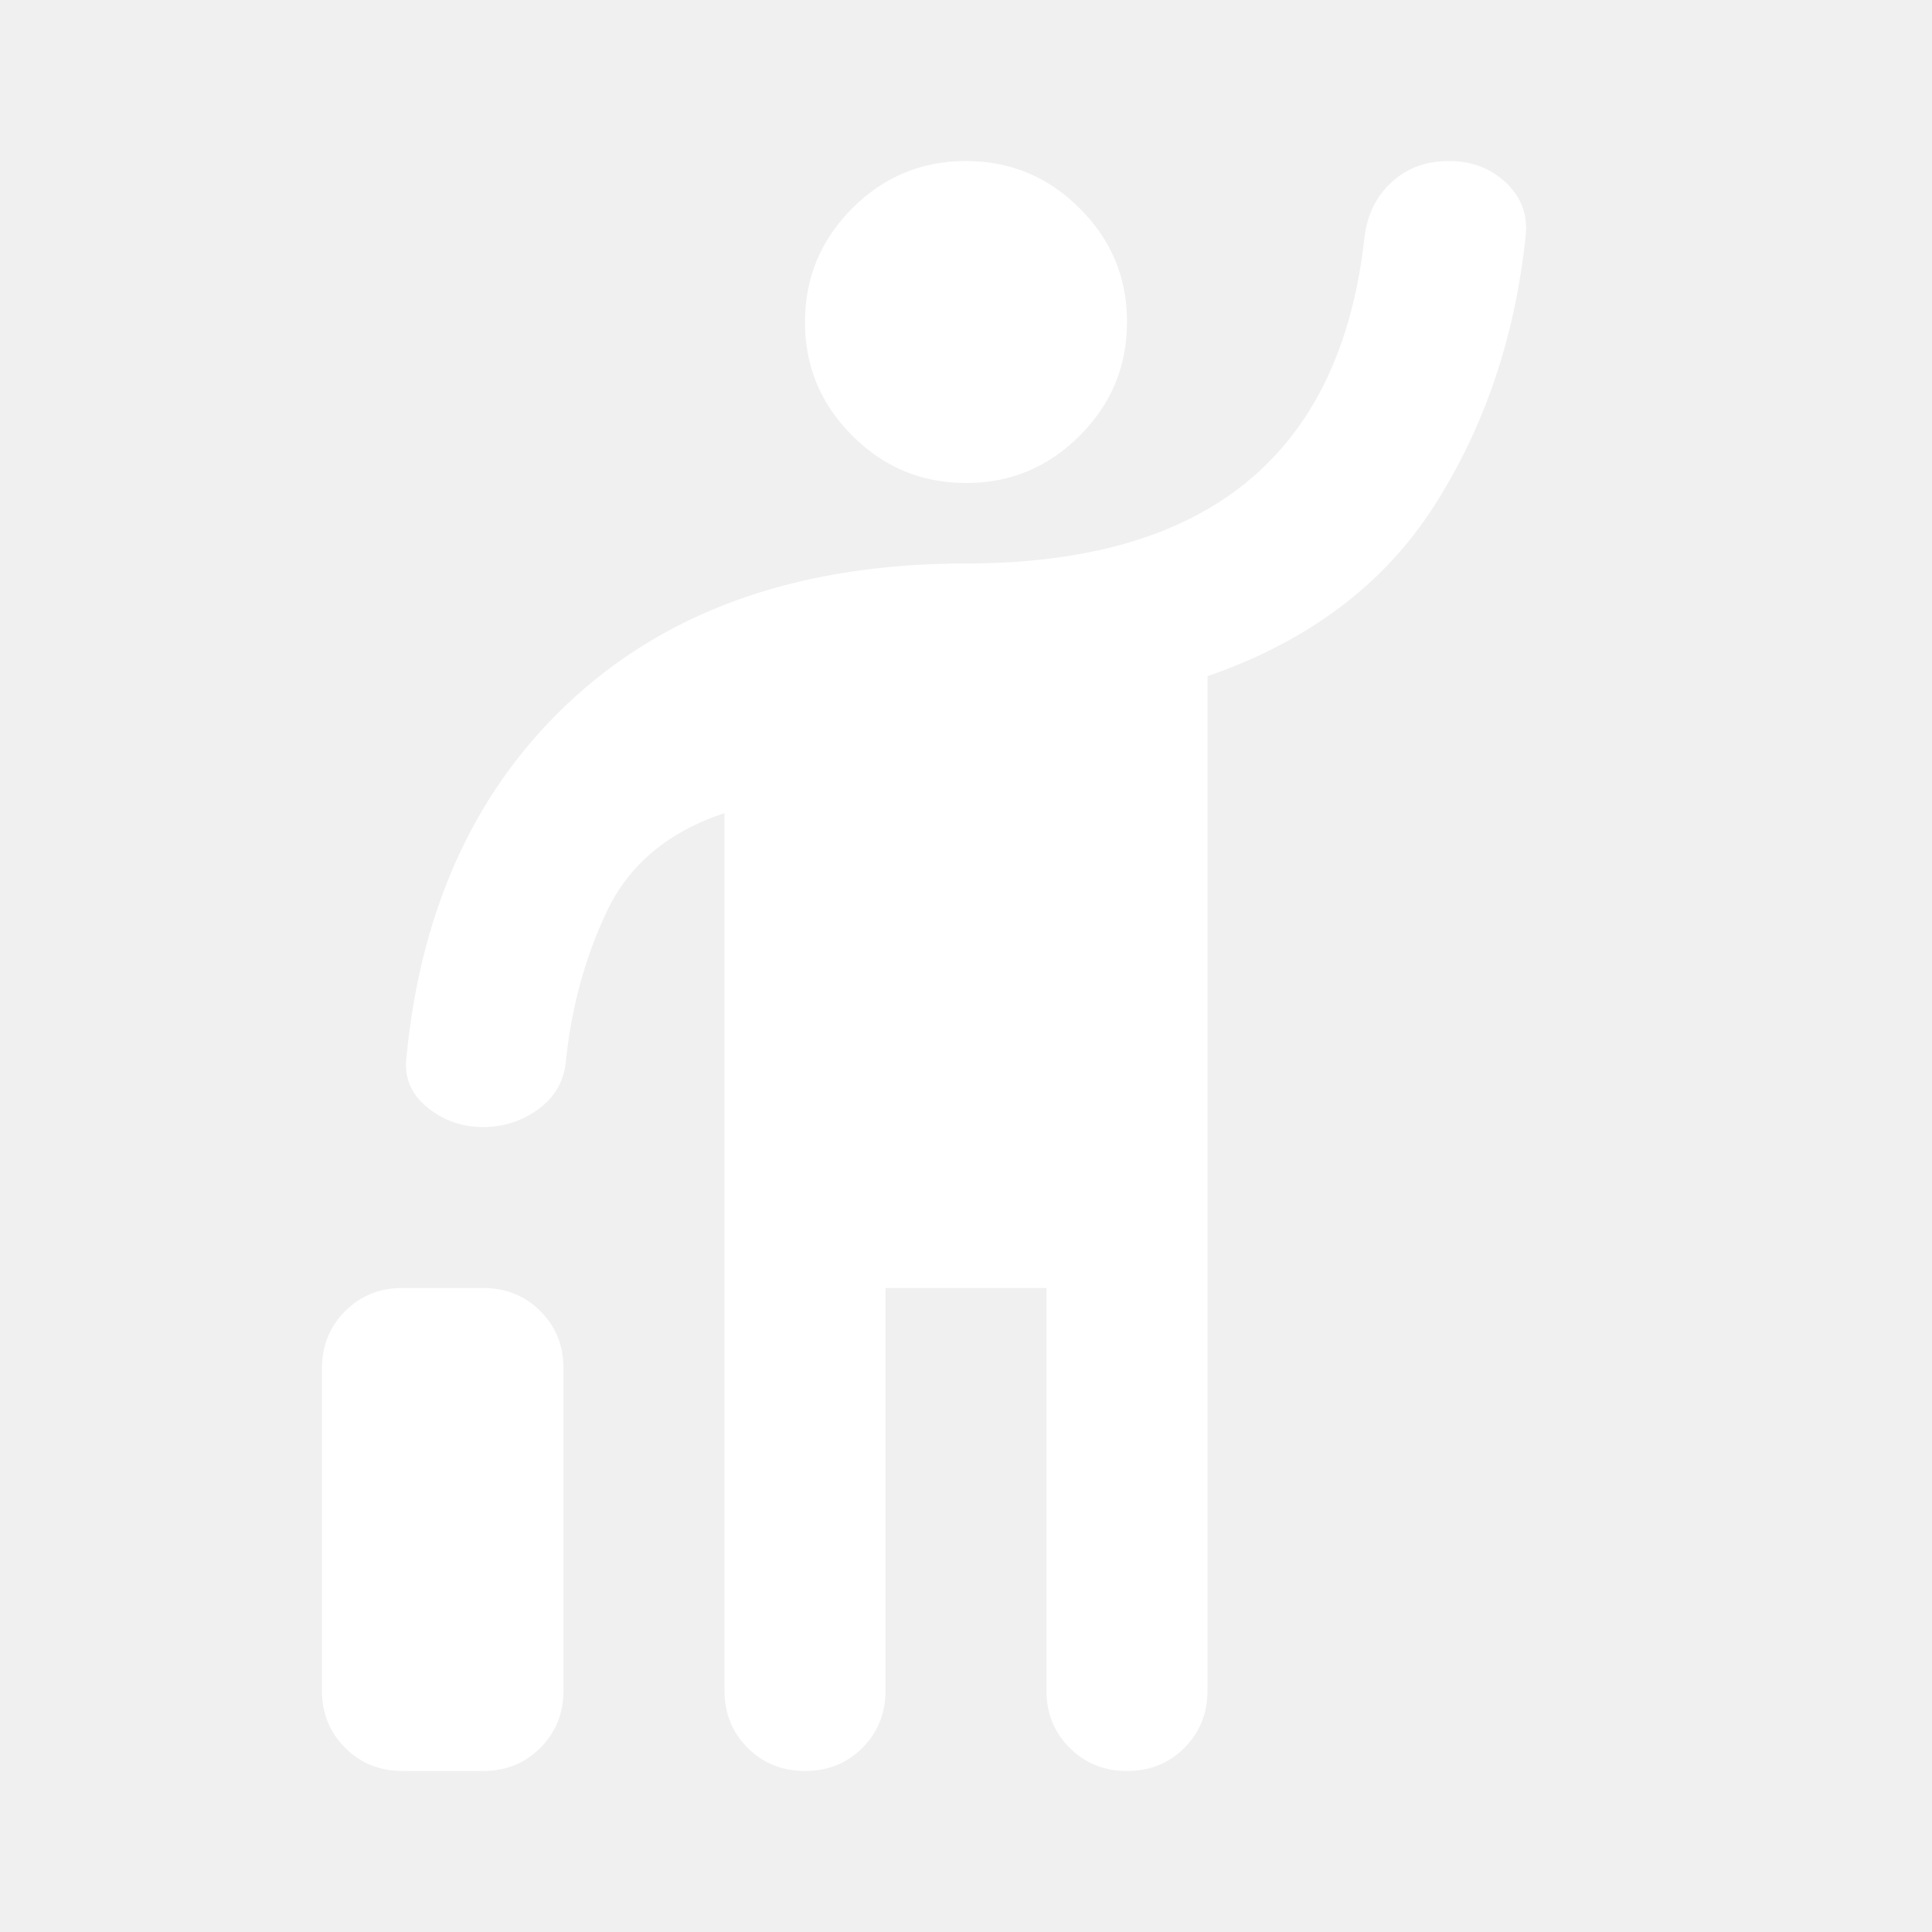
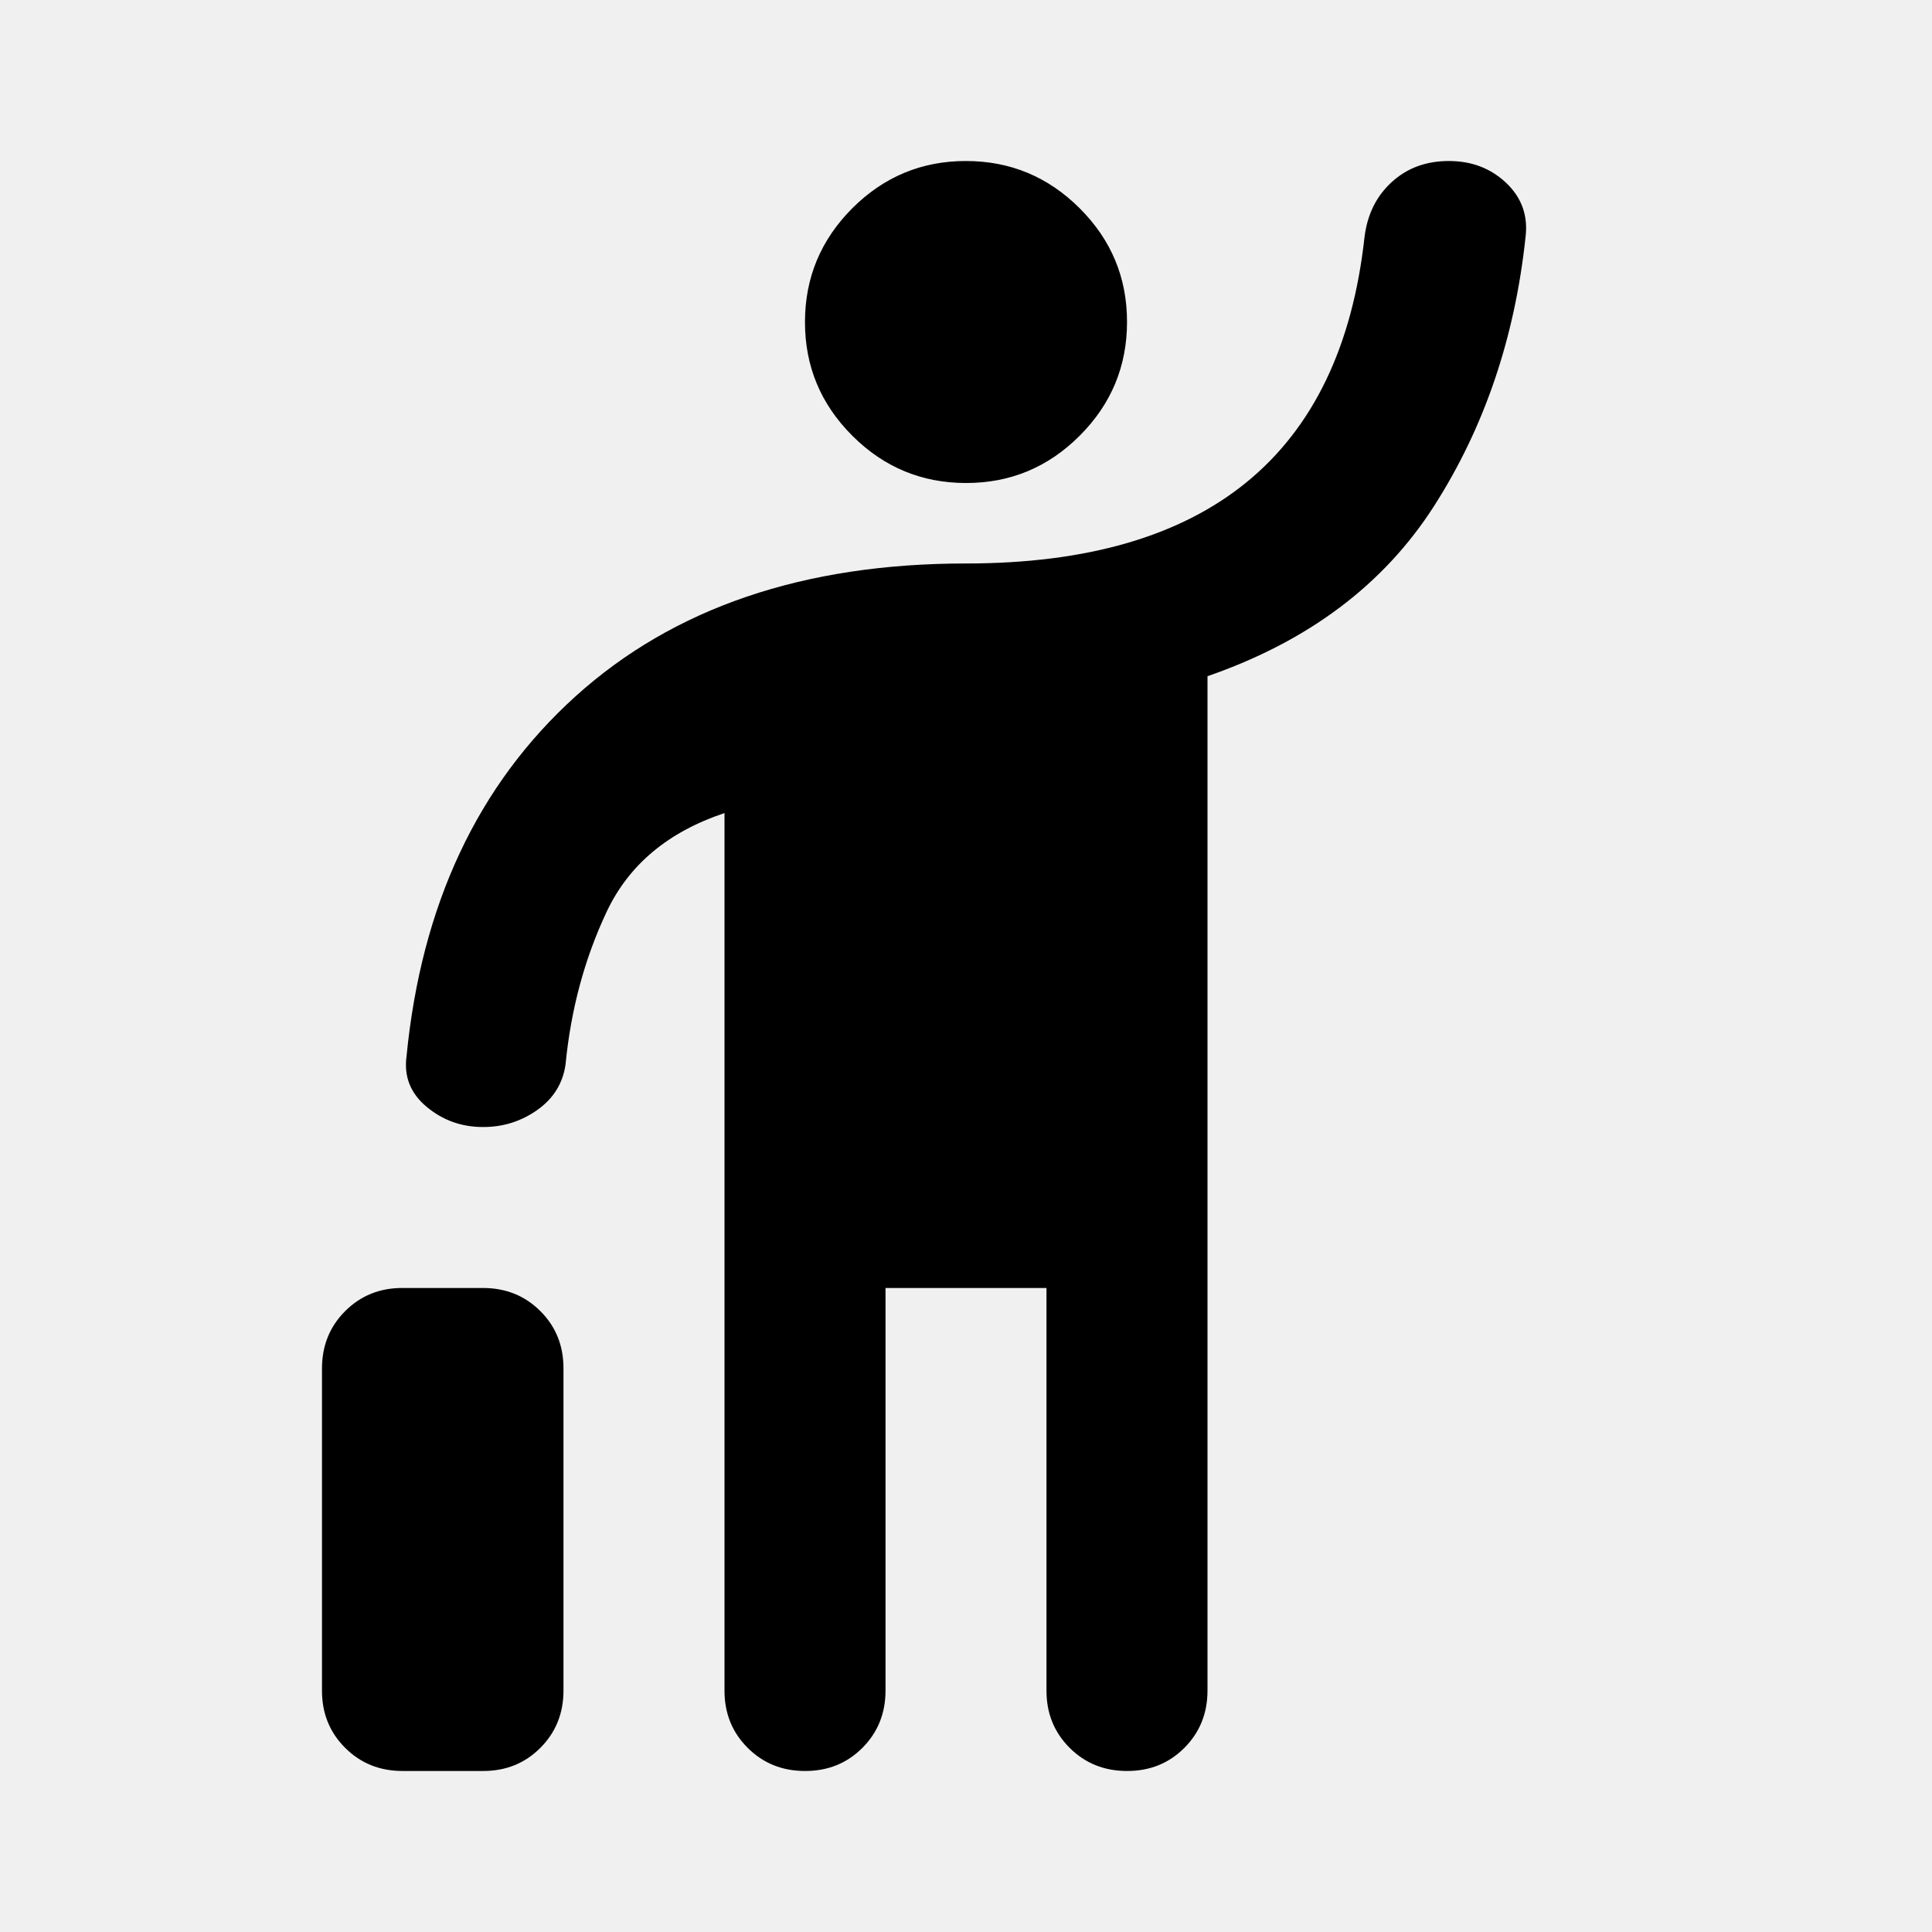
<svg xmlns="http://www.w3.org/2000/svg" width="32" height="32" viewBox="0 0 32 32" fill="none">
-   <path d="M5.333 28V22.667C5.333 22.289 5.461 21.972 5.717 21.716C5.973 21.46 6.29 21.332 6.667 21.333H8C8.378 21.333 8.695 21.461 8.951 21.717C9.207 21.973 9.334 22.29 9.333 22.667V28C9.333 28.378 9.205 28.695 8.949 28.951C8.693 29.207 8.377 29.334 8 29.333H6.667C6.289 29.333 5.972 29.205 5.716 28.949C5.46 28.693 5.332 28.377 5.333 28ZM12 28V13.467C11.067 13.778 10.416 14.322 10.049 15.1C9.682 15.878 9.455 16.722 9.367 17.633C9.322 17.944 9.167 18.195 8.9 18.384C8.633 18.573 8.333 18.668 8 18.667C7.644 18.667 7.333 18.555 7.067 18.333C6.8 18.111 6.689 17.833 6.733 17.5C6.978 14.989 7.911 13 9.533 11.533C11.156 10.067 13.311 9.333 16 9.333C18 9.333 19.55 8.884 20.651 7.984C21.751 7.084 22.401 5.734 22.6 3.933C22.645 3.556 22.795 3.25 23.051 3.016C23.307 2.782 23.623 2.666 24 2.667C24.378 2.667 24.695 2.789 24.951 3.033C25.207 3.278 25.312 3.578 25.267 3.933C25.089 5.6 24.584 7.084 23.751 8.384C22.918 9.684 21.668 10.623 20 11.2V28C20 28.378 19.872 28.695 19.616 28.951C19.36 29.207 19.044 29.334 18.667 29.333C18.289 29.333 17.972 29.205 17.716 28.949C17.46 28.693 17.332 28.377 17.333 28V21.333H14.667V28C14.667 28.378 14.539 28.695 14.283 28.951C14.027 29.207 13.71 29.334 13.333 29.333C12.956 29.333 12.639 29.205 12.383 28.949C12.127 28.693 11.999 28.377 12 28ZM16 8C15.267 8 14.639 7.739 14.116 7.216C13.593 6.693 13.332 6.066 13.333 5.333C13.333 4.6 13.595 3.972 14.117 3.449C14.64 2.927 15.268 2.666 16 2.667C16.733 2.667 17.361 2.928 17.884 3.451C18.407 3.973 18.668 4.601 18.667 5.333C18.667 6.067 18.405 6.695 17.883 7.217C17.36 7.74 16.733 8.001 16 8Z" fill="white" />
+   <path d="M5.333 28V22.667C5.333 22.289 5.461 21.972 5.717 21.716C5.973 21.46 6.29 21.332 6.667 21.333H8C8.378 21.333 8.695 21.461 8.951 21.717C9.207 21.973 9.334 22.29 9.333 22.667V28C9.333 28.378 9.205 28.695 8.949 28.951C8.693 29.207 8.377 29.334 8 29.333H6.667C6.289 29.333 5.972 29.205 5.716 28.949C5.46 28.693 5.332 28.377 5.333 28ZM12 28V13.467C11.067 13.778 10.416 14.322 10.049 15.1C9.682 15.878 9.455 16.722 9.367 17.633C9.322 17.944 9.167 18.195 8.9 18.384C8.633 18.573 8.333 18.668 8 18.667C7.644 18.667 7.333 18.555 7.067 18.333C6.8 18.111 6.689 17.833 6.733 17.5C6.978 14.989 7.911 13 9.533 11.533C11.156 10.067 13.311 9.333 16 9.333C18 9.333 19.55 8.884 20.651 7.984C21.751 7.084 22.401 5.734 22.6 3.933C22.645 3.556 22.795 3.25 23.051 3.016C23.307 2.782 23.623 2.666 24 2.667C24.378 2.667 24.695 2.789 24.951 3.033C25.207 3.278 25.312 3.578 25.267 3.933C25.089 5.6 24.584 7.084 23.751 8.384C22.918 9.684 21.668 10.623 20 11.2V28C20 28.378 19.872 28.695 19.616 28.951C19.36 29.207 19.044 29.334 18.667 29.333C18.289 29.333 17.972 29.205 17.716 28.949C17.46 28.693 17.332 28.377 17.333 28V21.333H14.667V28C14.667 28.378 14.539 28.695 14.283 28.951C14.027 29.207 13.71 29.334 13.333 29.333C12.956 29.333 12.639 29.205 12.383 28.949C12.127 28.693 11.999 28.377 12 28ZM16 8C15.267 8 14.639 7.739 14.116 7.216C13.593 6.693 13.332 6.066 13.333 5.333C13.333 4.6 13.595 3.972 14.117 3.449C14.64 2.927 15.268 2.666 16 2.667C16.733 2.667 17.361 2.928 17.884 3.451C18.407 3.973 18.668 4.601 18.667 5.333C18.667 6.067 18.405 6.695 17.883 7.217C17.36 7.74 16.733 8.001 16 8Z" fill="currentColor" />
</svg>
